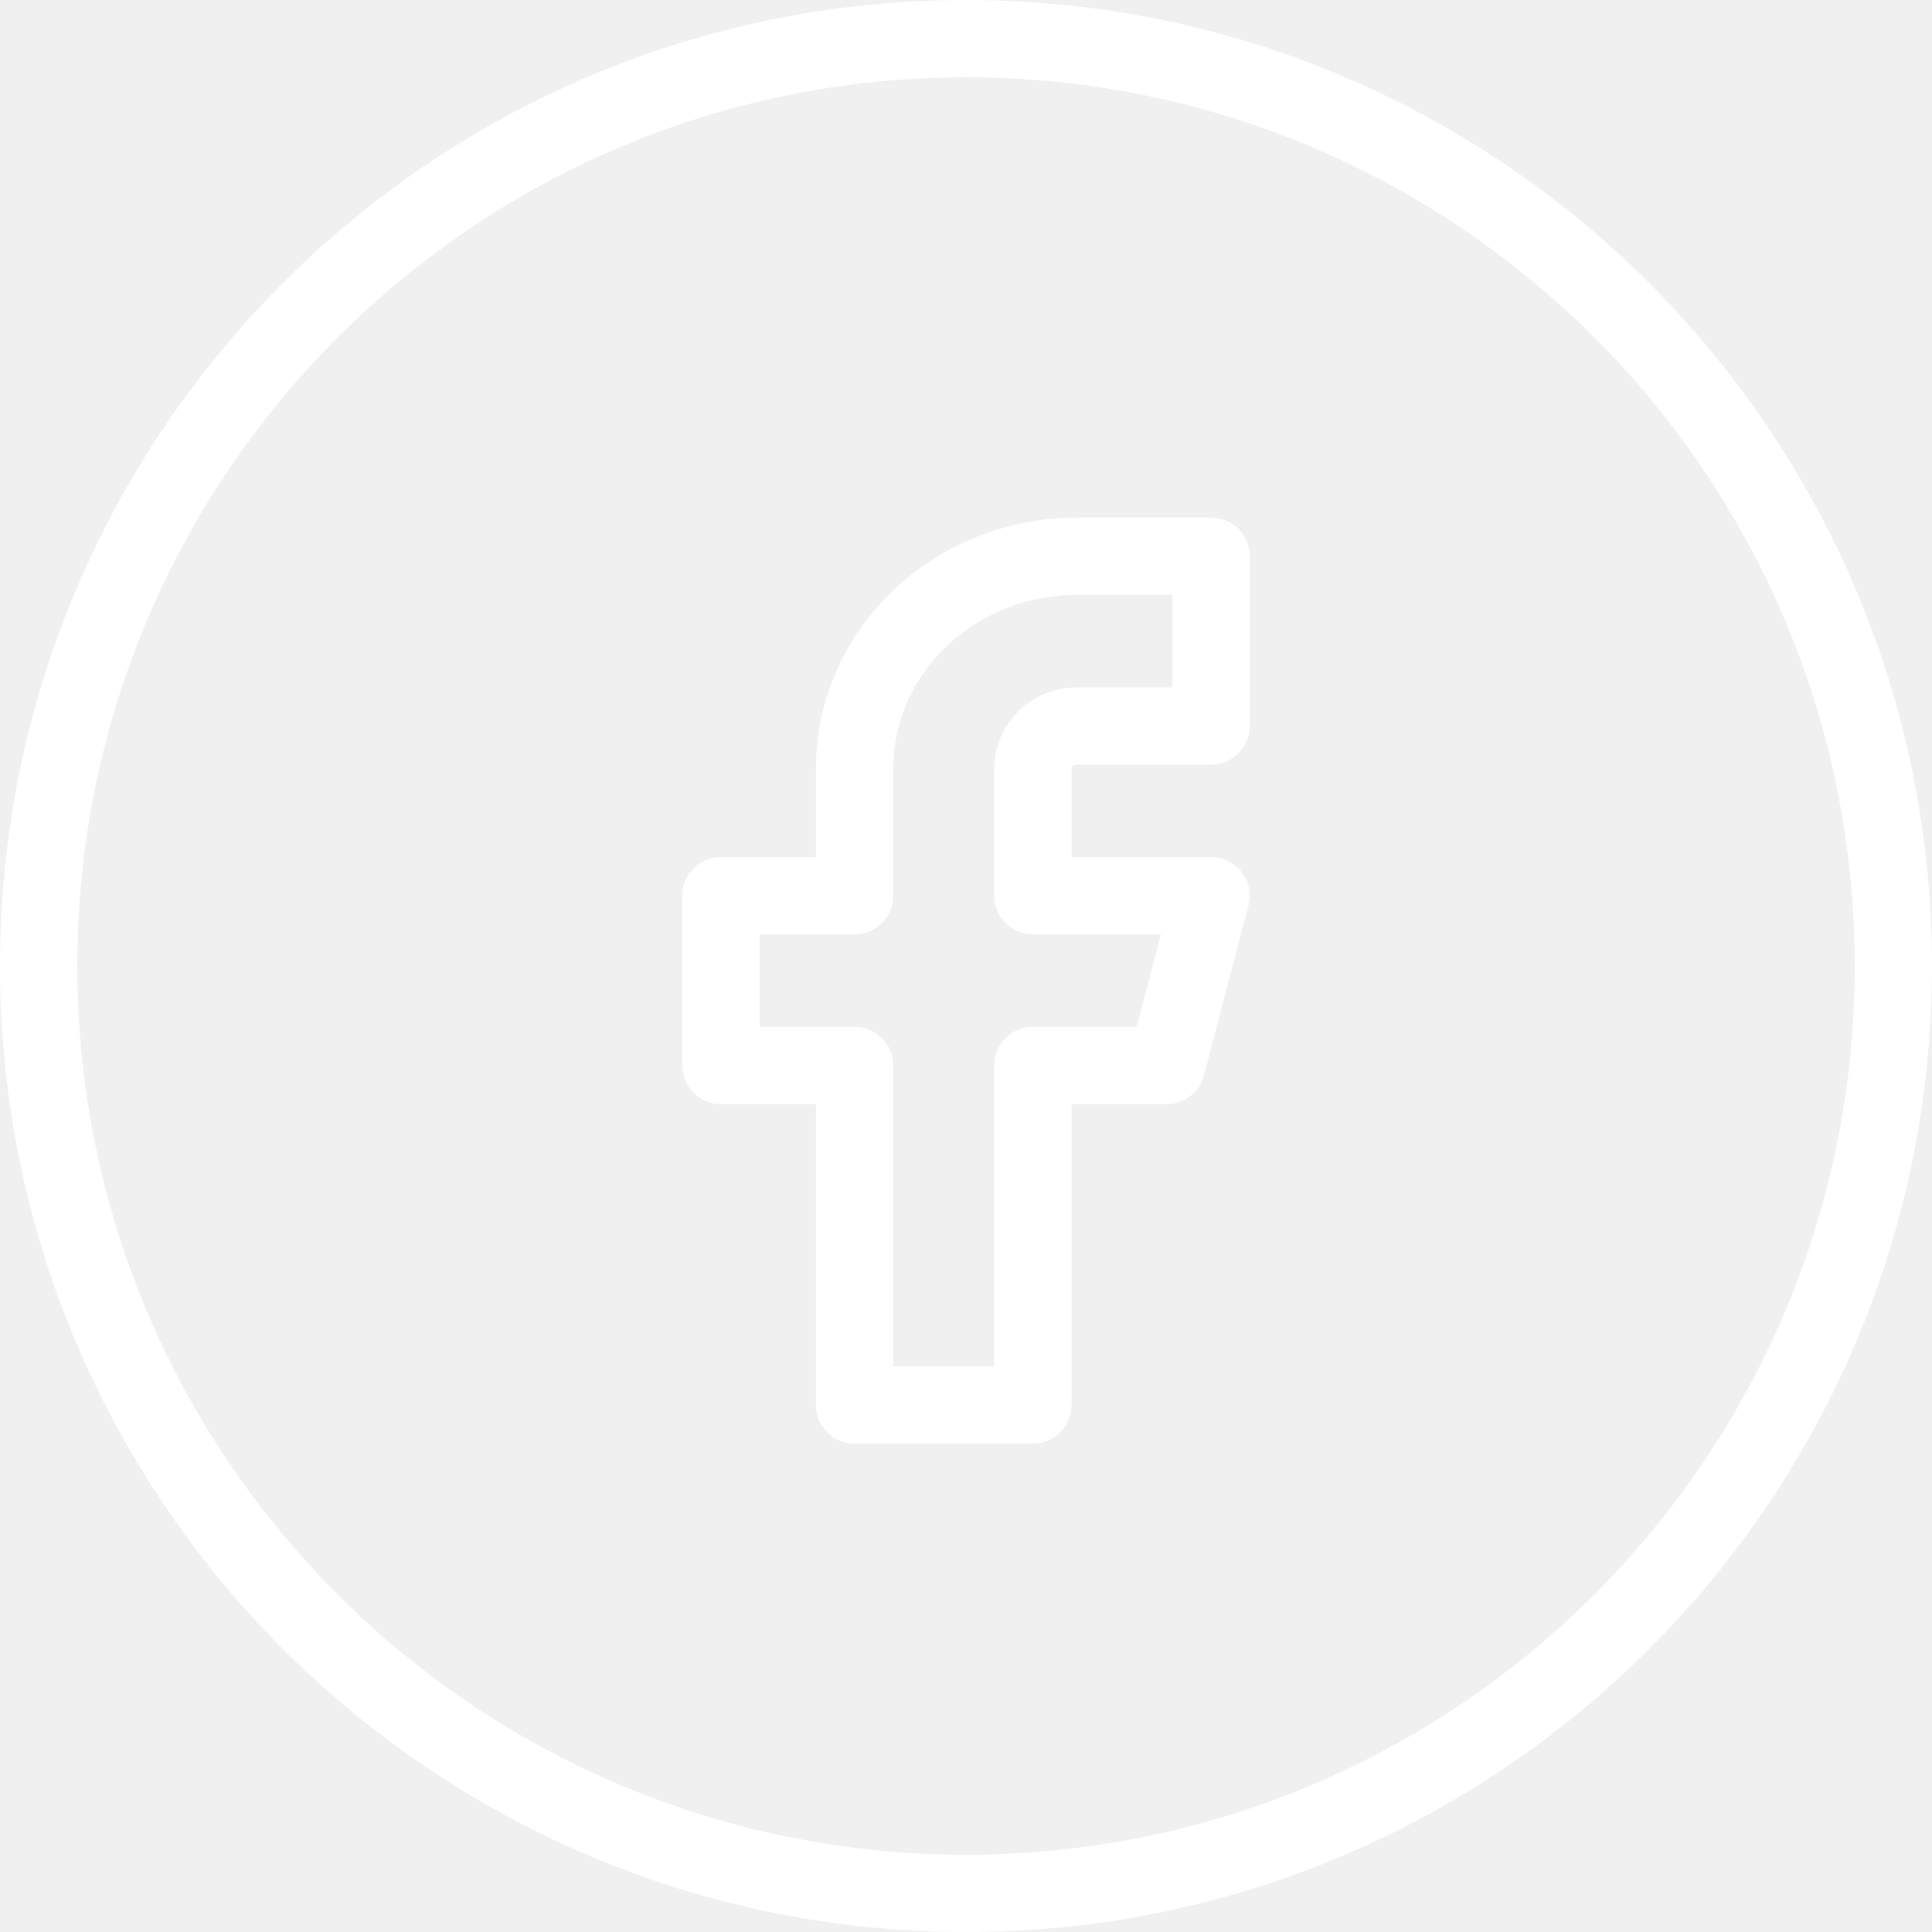
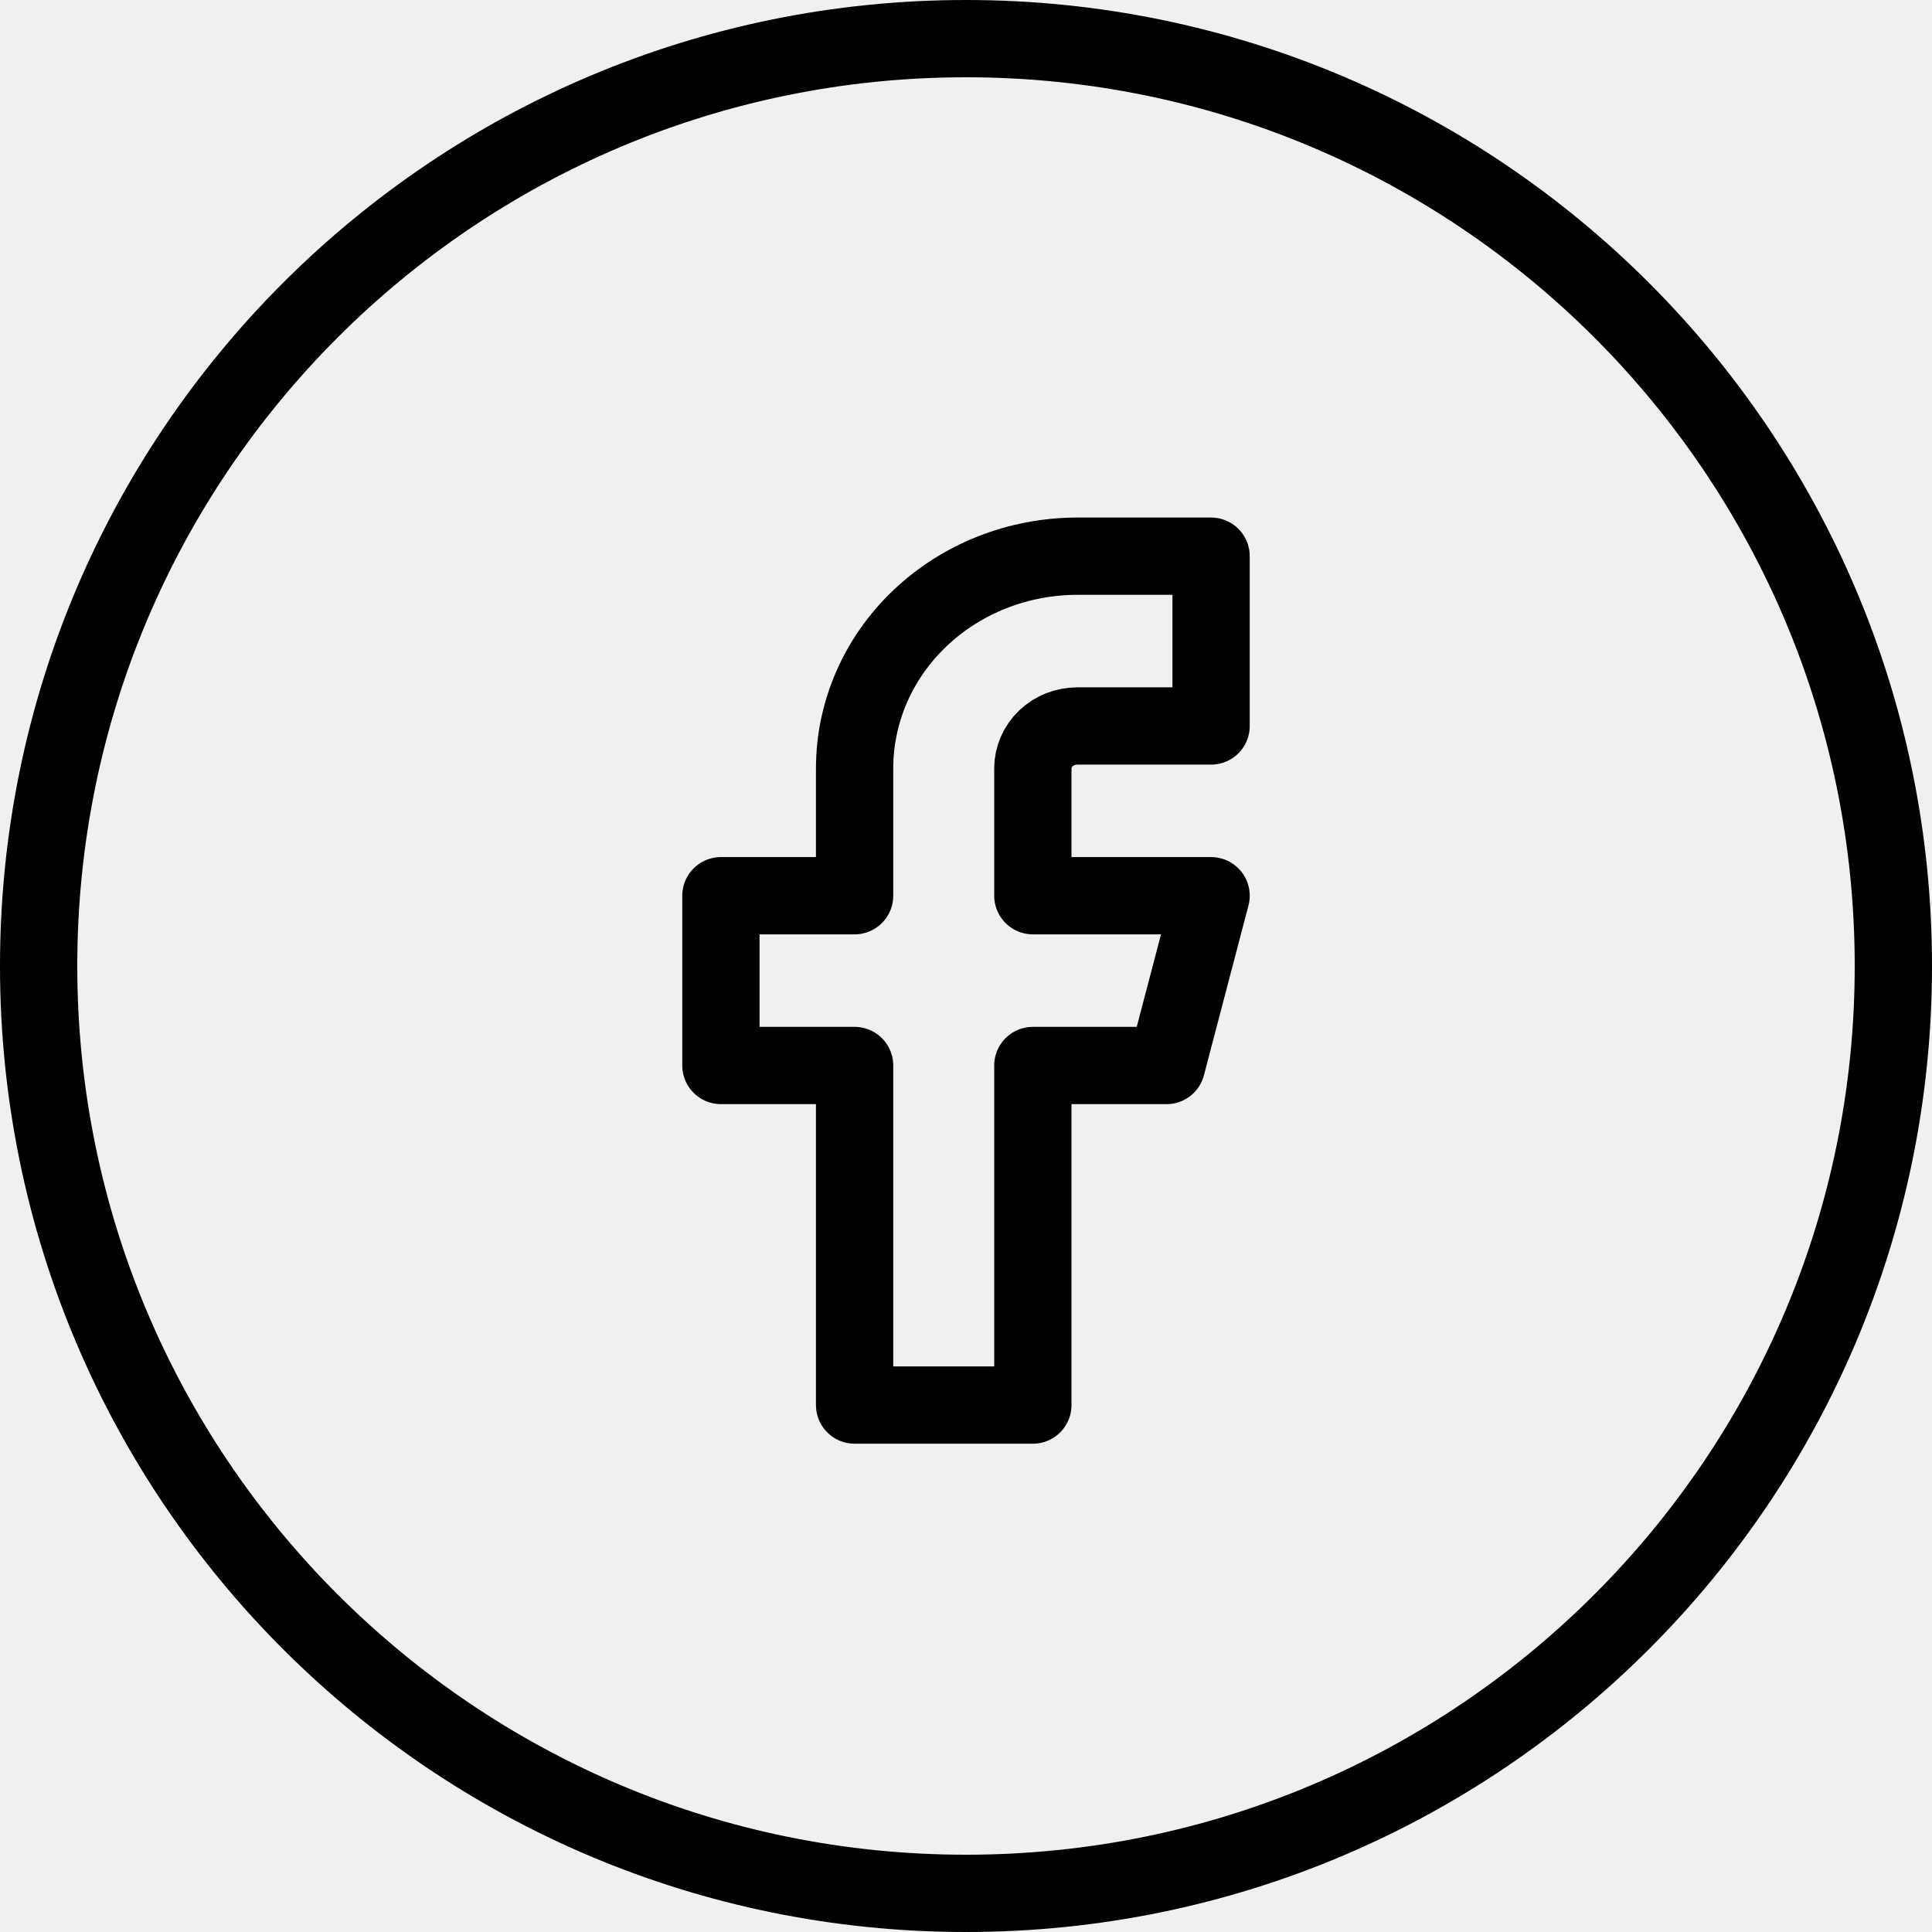
<svg xmlns="http://www.w3.org/2000/svg" width="50" height="50" viewBox="0 0 50 50" fill="none">
-   <path d="M31.343 14.394H27.883C26.354 14.394 24.887 14.972 23.806 16.002C22.724 17.032 22.117 18.429 22.117 19.886V23.181H18.657V27.575H22.117V36.363H26.73V27.575H30.19L31.343 23.181H26.73V19.886C26.73 19.595 26.852 19.315 27.068 19.109C27.284 18.903 27.578 18.788 27.883 18.788H31.343V14.394Z" stroke="white" stroke-width="2" stroke-linecap="round" stroke-linejoin="round" />
-   <circle cx="25" cy="25" r="24" stroke="white" stroke-width="2" />
+   <path d="M31.343 14.394H27.883C26.354 14.394 24.887 14.972 23.806 16.002C22.724 17.032 22.117 18.429 22.117 19.886V23.181H18.657V27.575H22.117V36.363H26.73V27.575H30.19L31.343 23.181H26.73V19.886C26.73 19.595 26.852 19.315 27.068 19.109C27.284 18.903 27.578 18.788 27.883 18.788H31.343V14.394Z" stroke="black" stroke-width="2" stroke-linecap="round" stroke-linejoin="round" />
+   <circle cx="25" cy="25" r="24" stroke="black" stroke-width="2" />
</svg>
